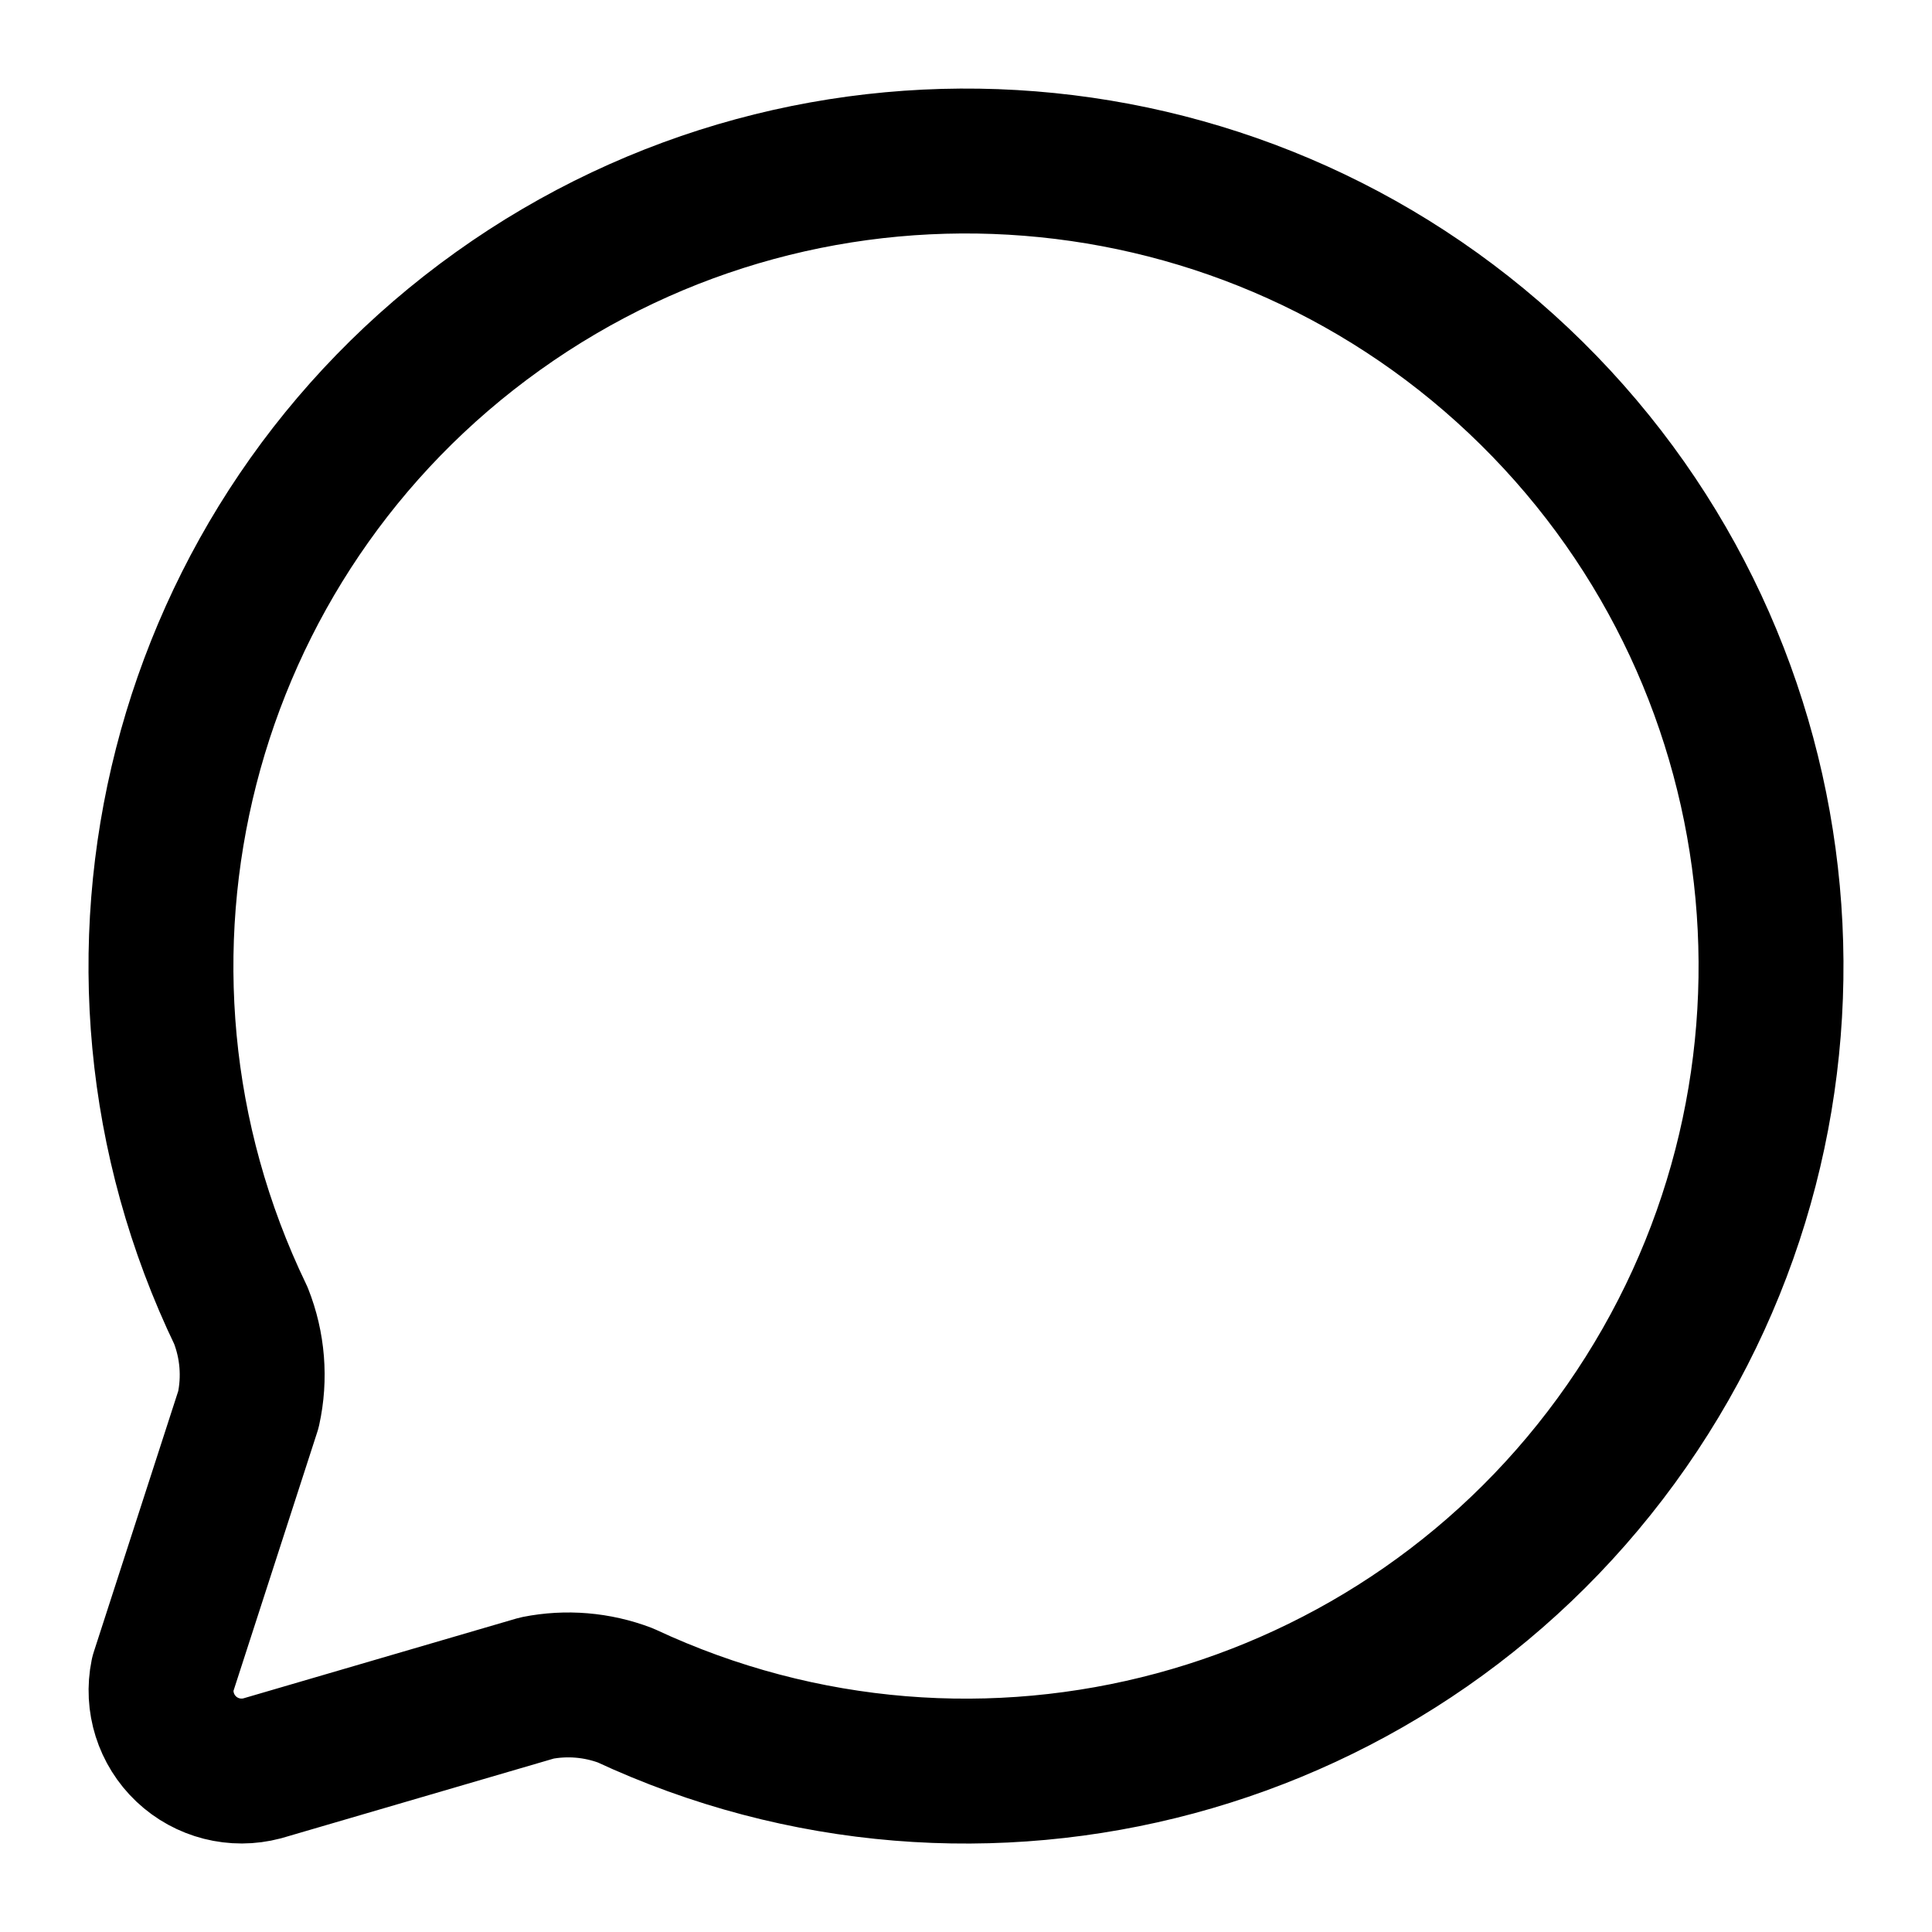
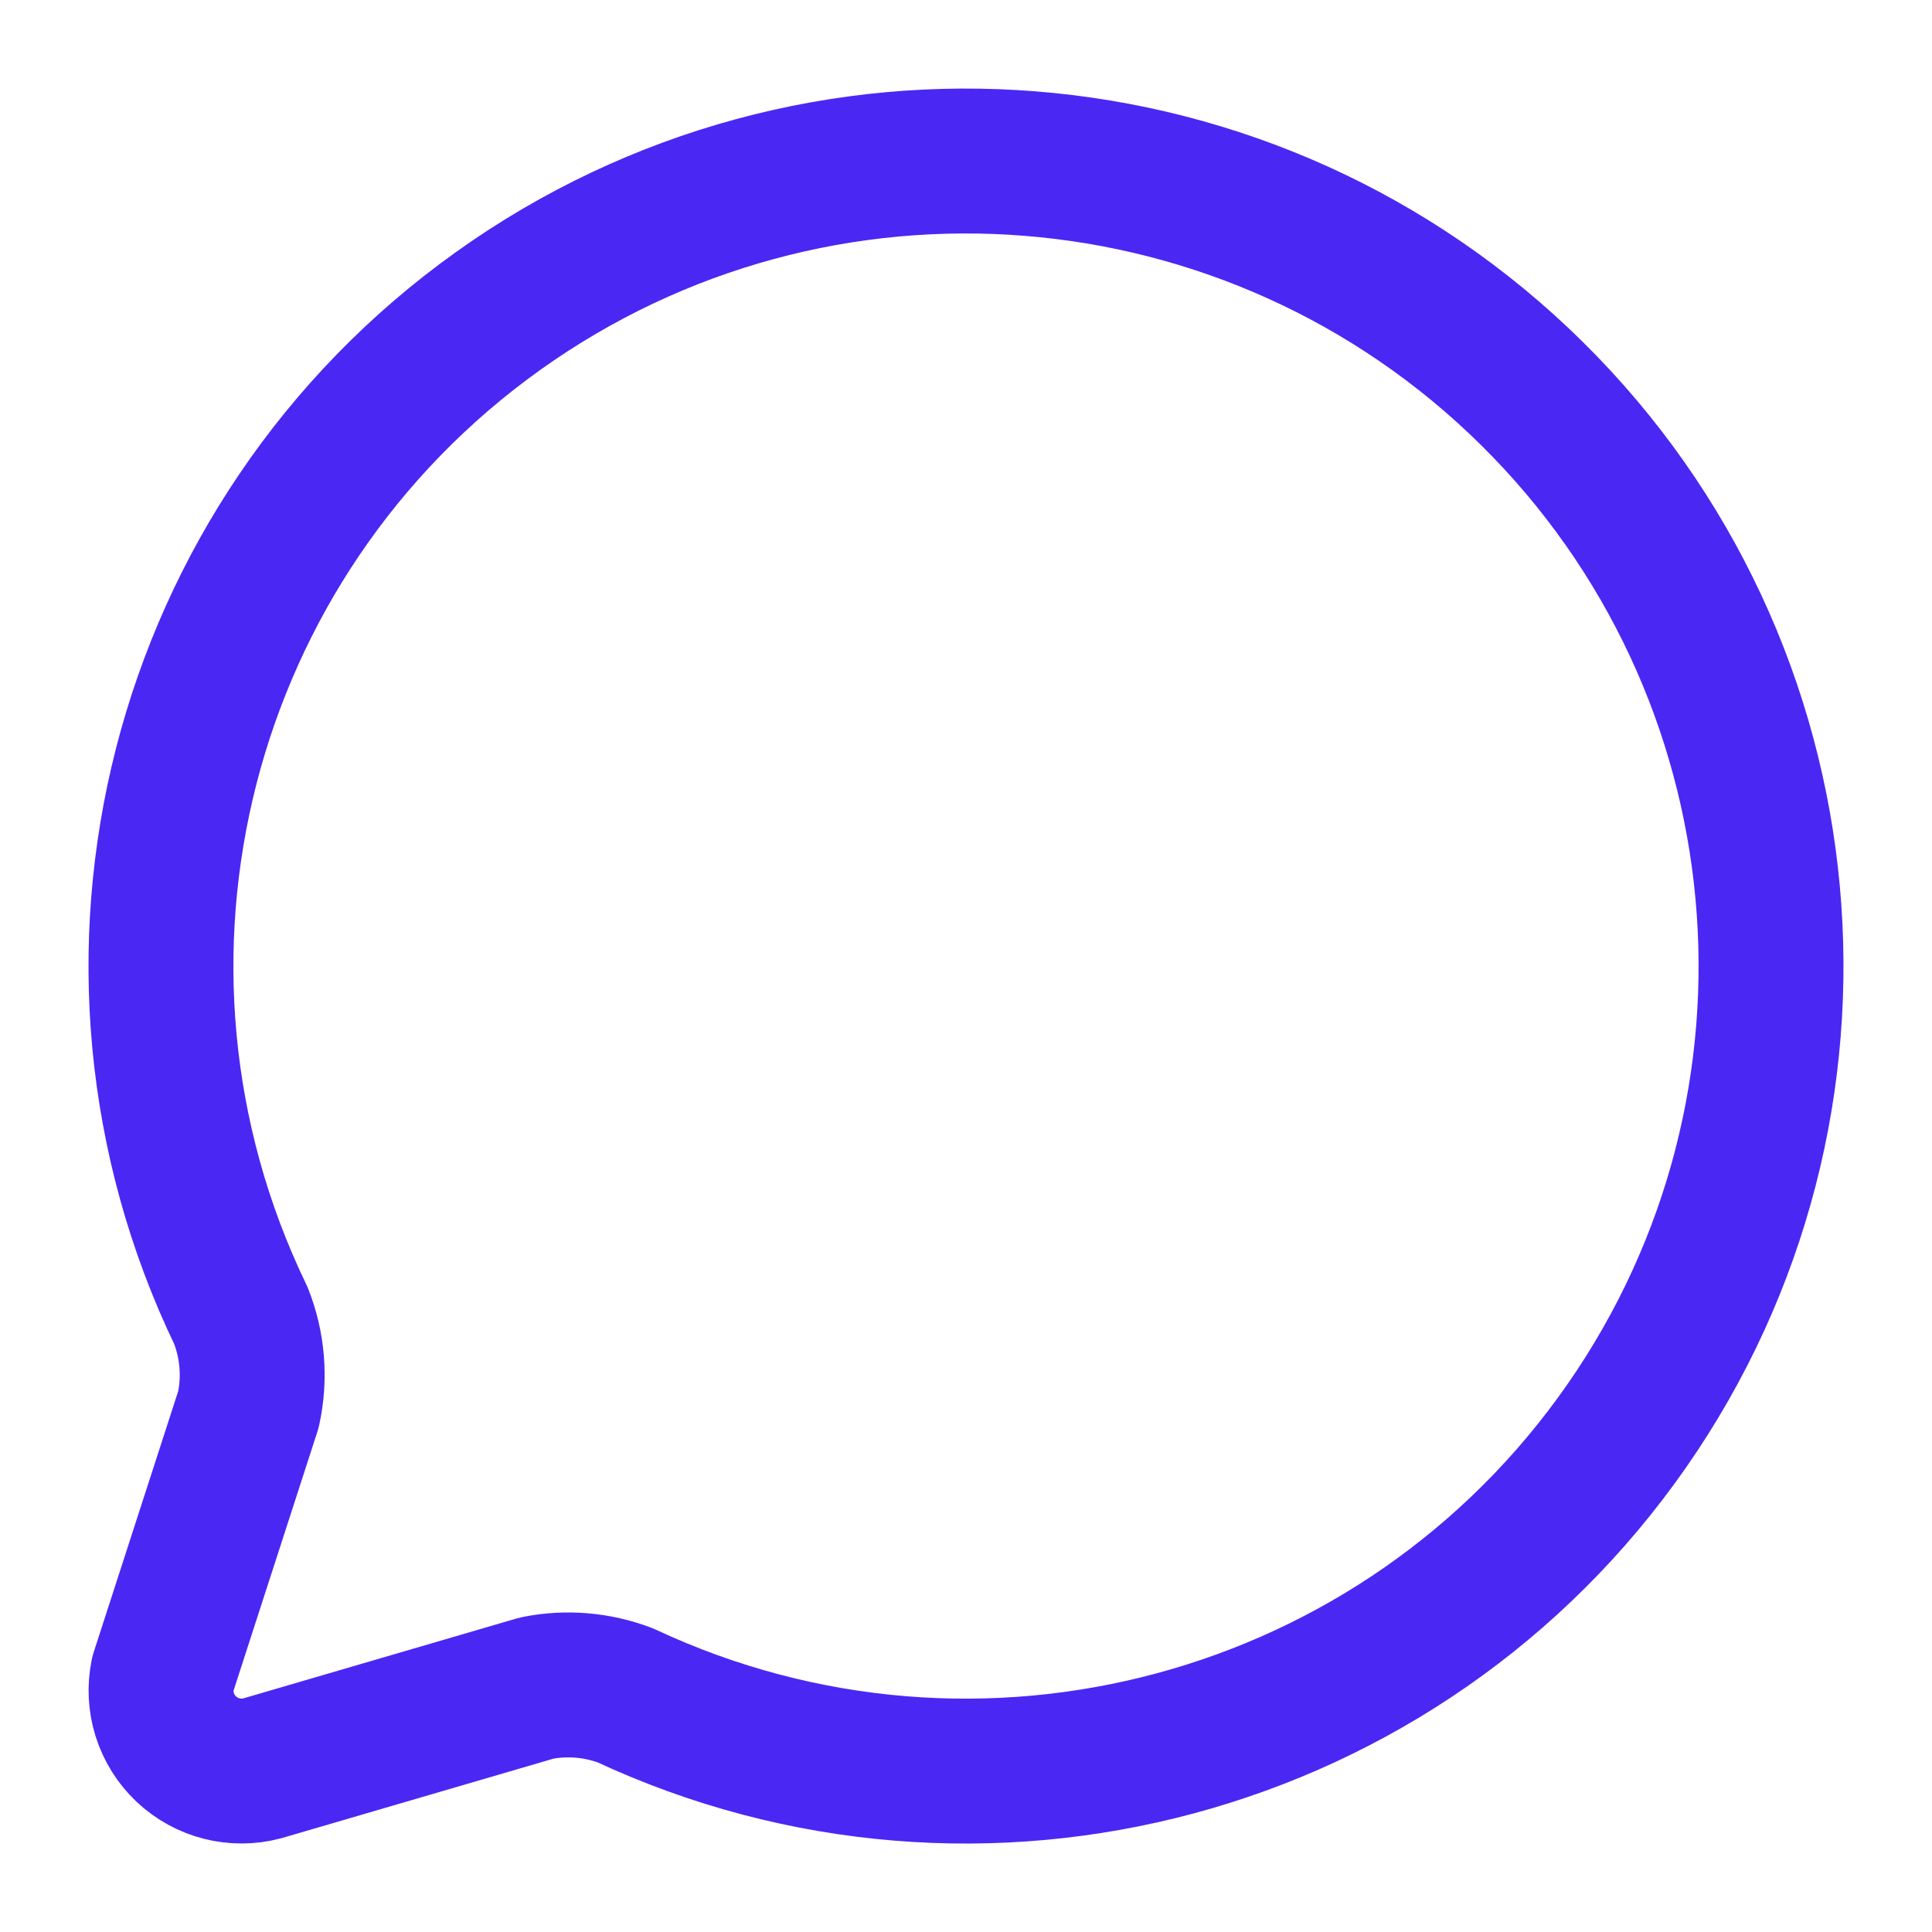
- <svg xmlns="http://www.w3.org/2000/svg" viewBox="0 0 24 24" fill="none" stroke="black" stroke-width="1.8" stroke-linecap="round" stroke-linejoin="round">
+ <svg xmlns="http://www.w3.org/2000/svg" viewBox="0 0 24 24" fill="none" stroke="#4B27F4" stroke-width="1.8" stroke-linecap="round" stroke-linejoin="round">
  <path d="M2.992 16.342a2 2 0 0 1 .094 1.167l-1.065 3.29a1 1 0 0 0 1.236 1.168l3.413-.998a2 2 0 0 1 1.099.092 10 10 0 1 0-4.777-4.719" />
</svg>
